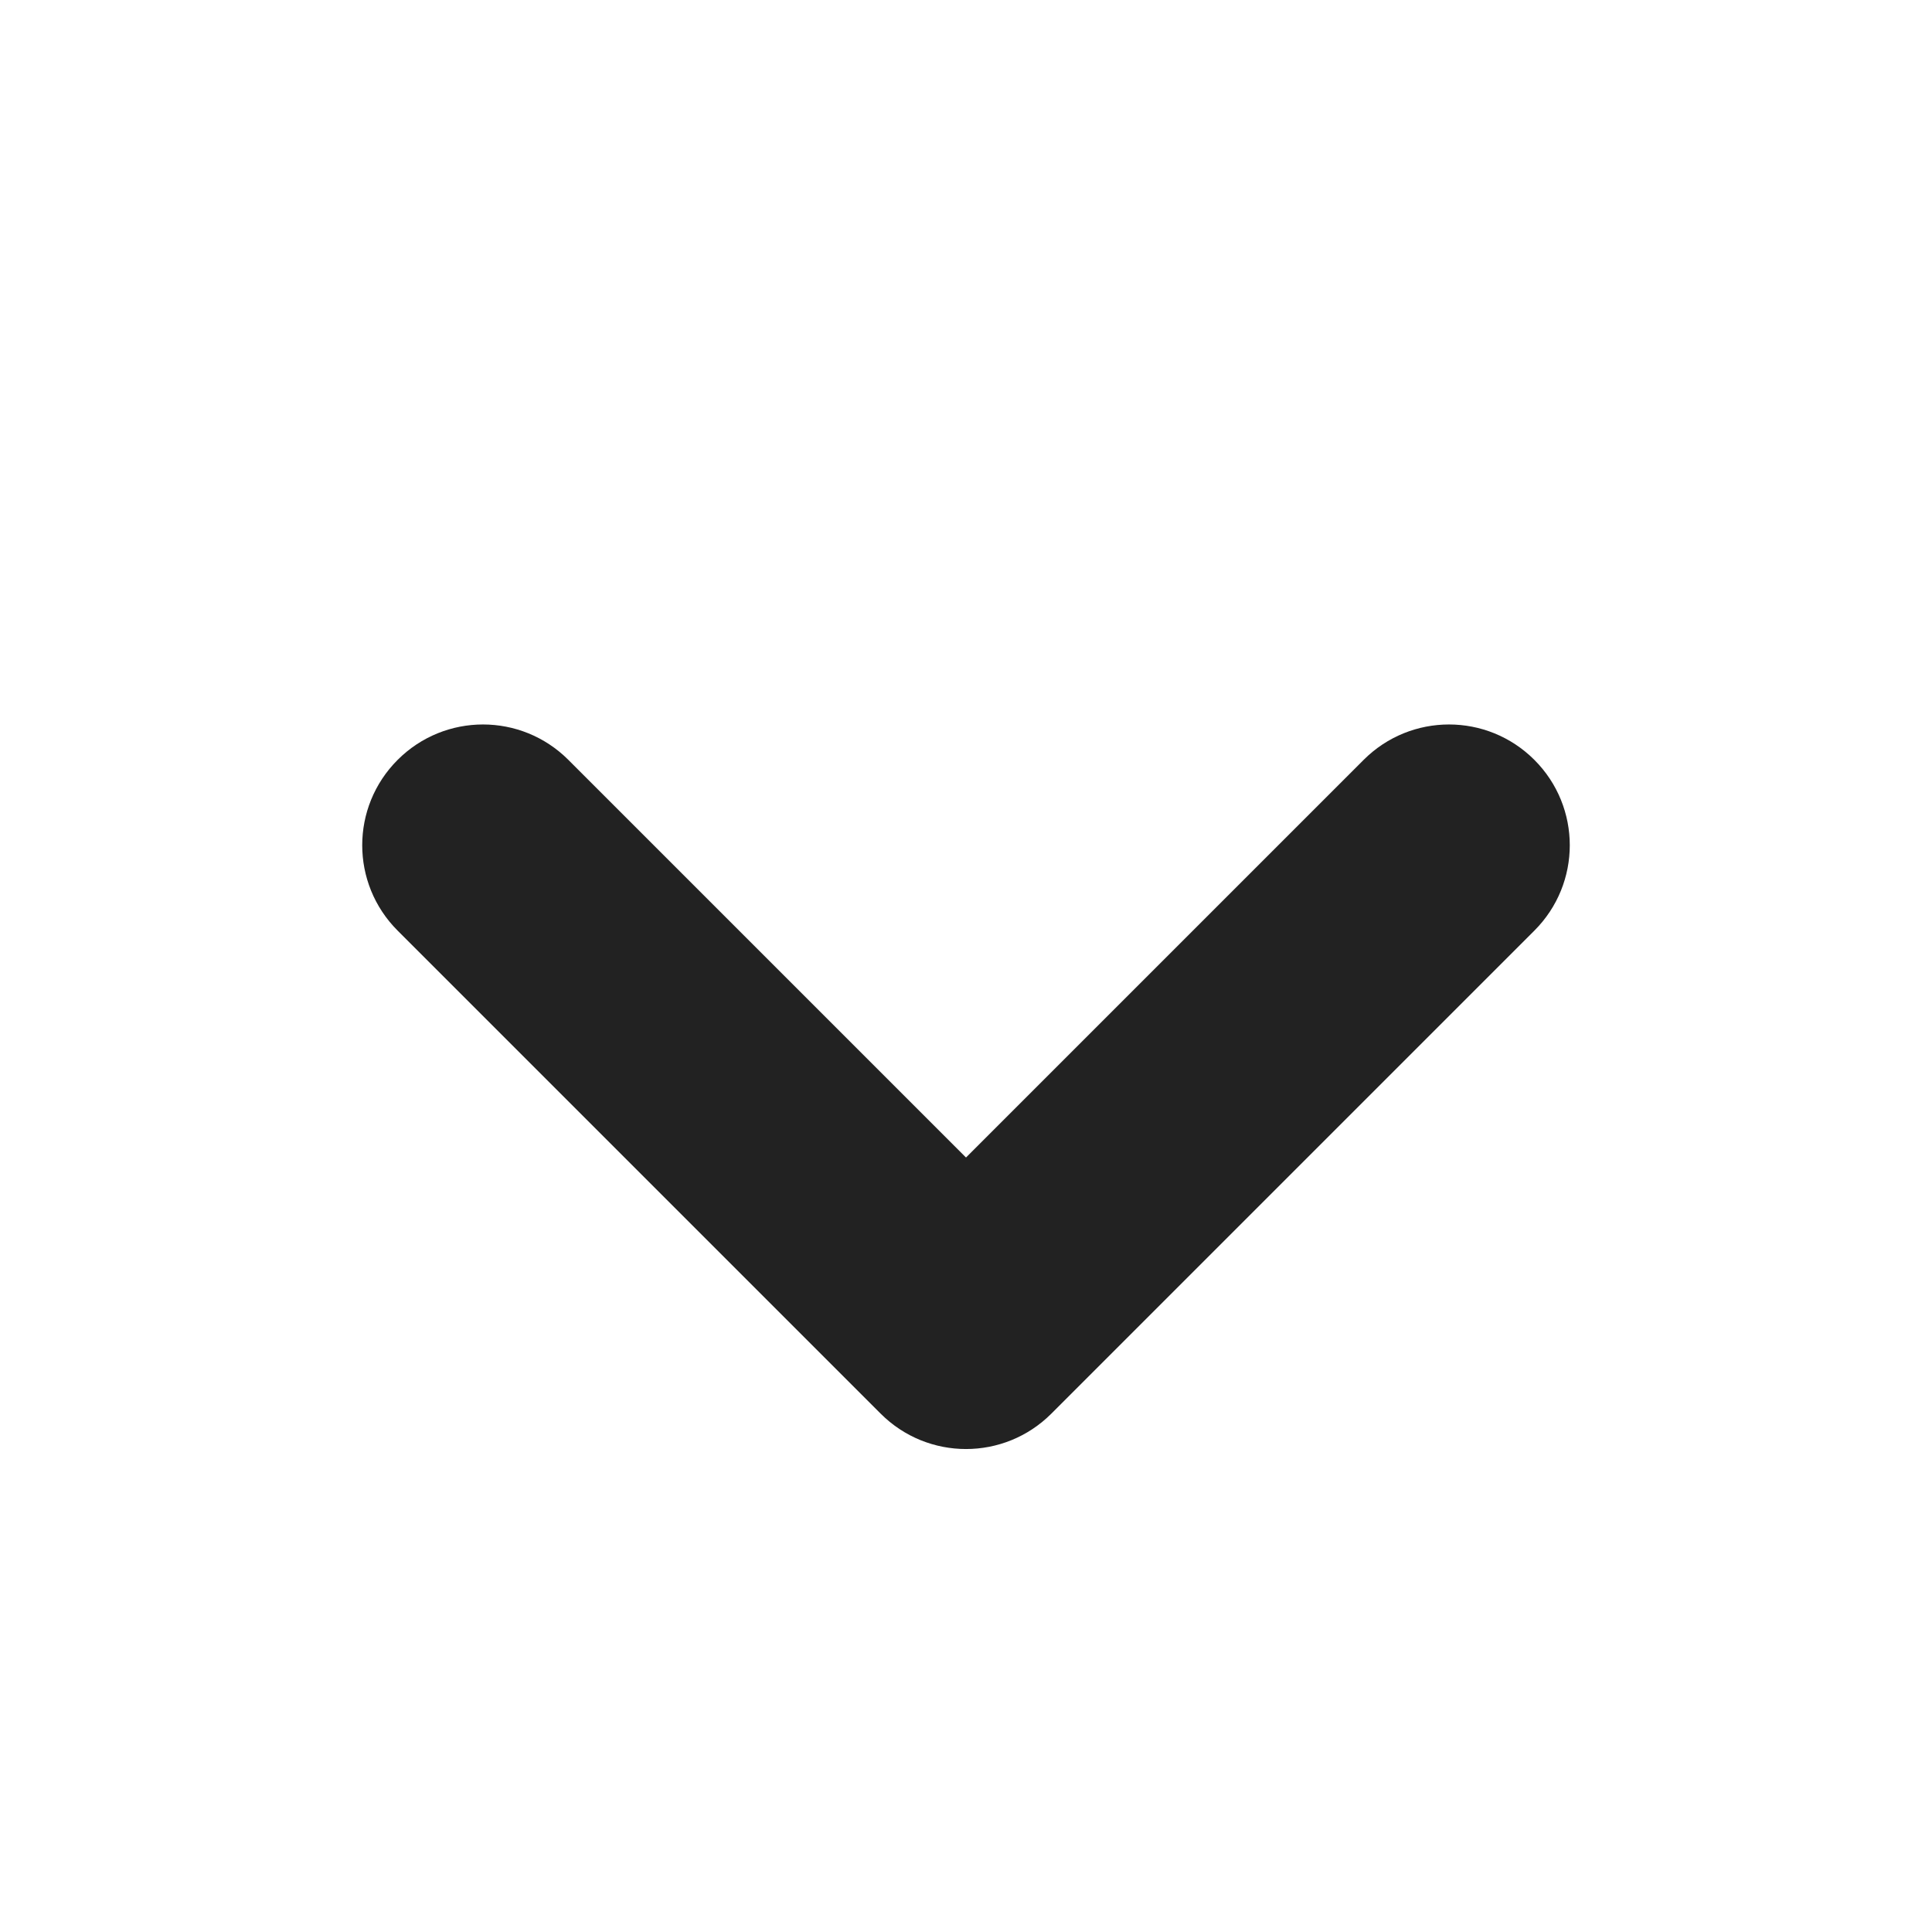
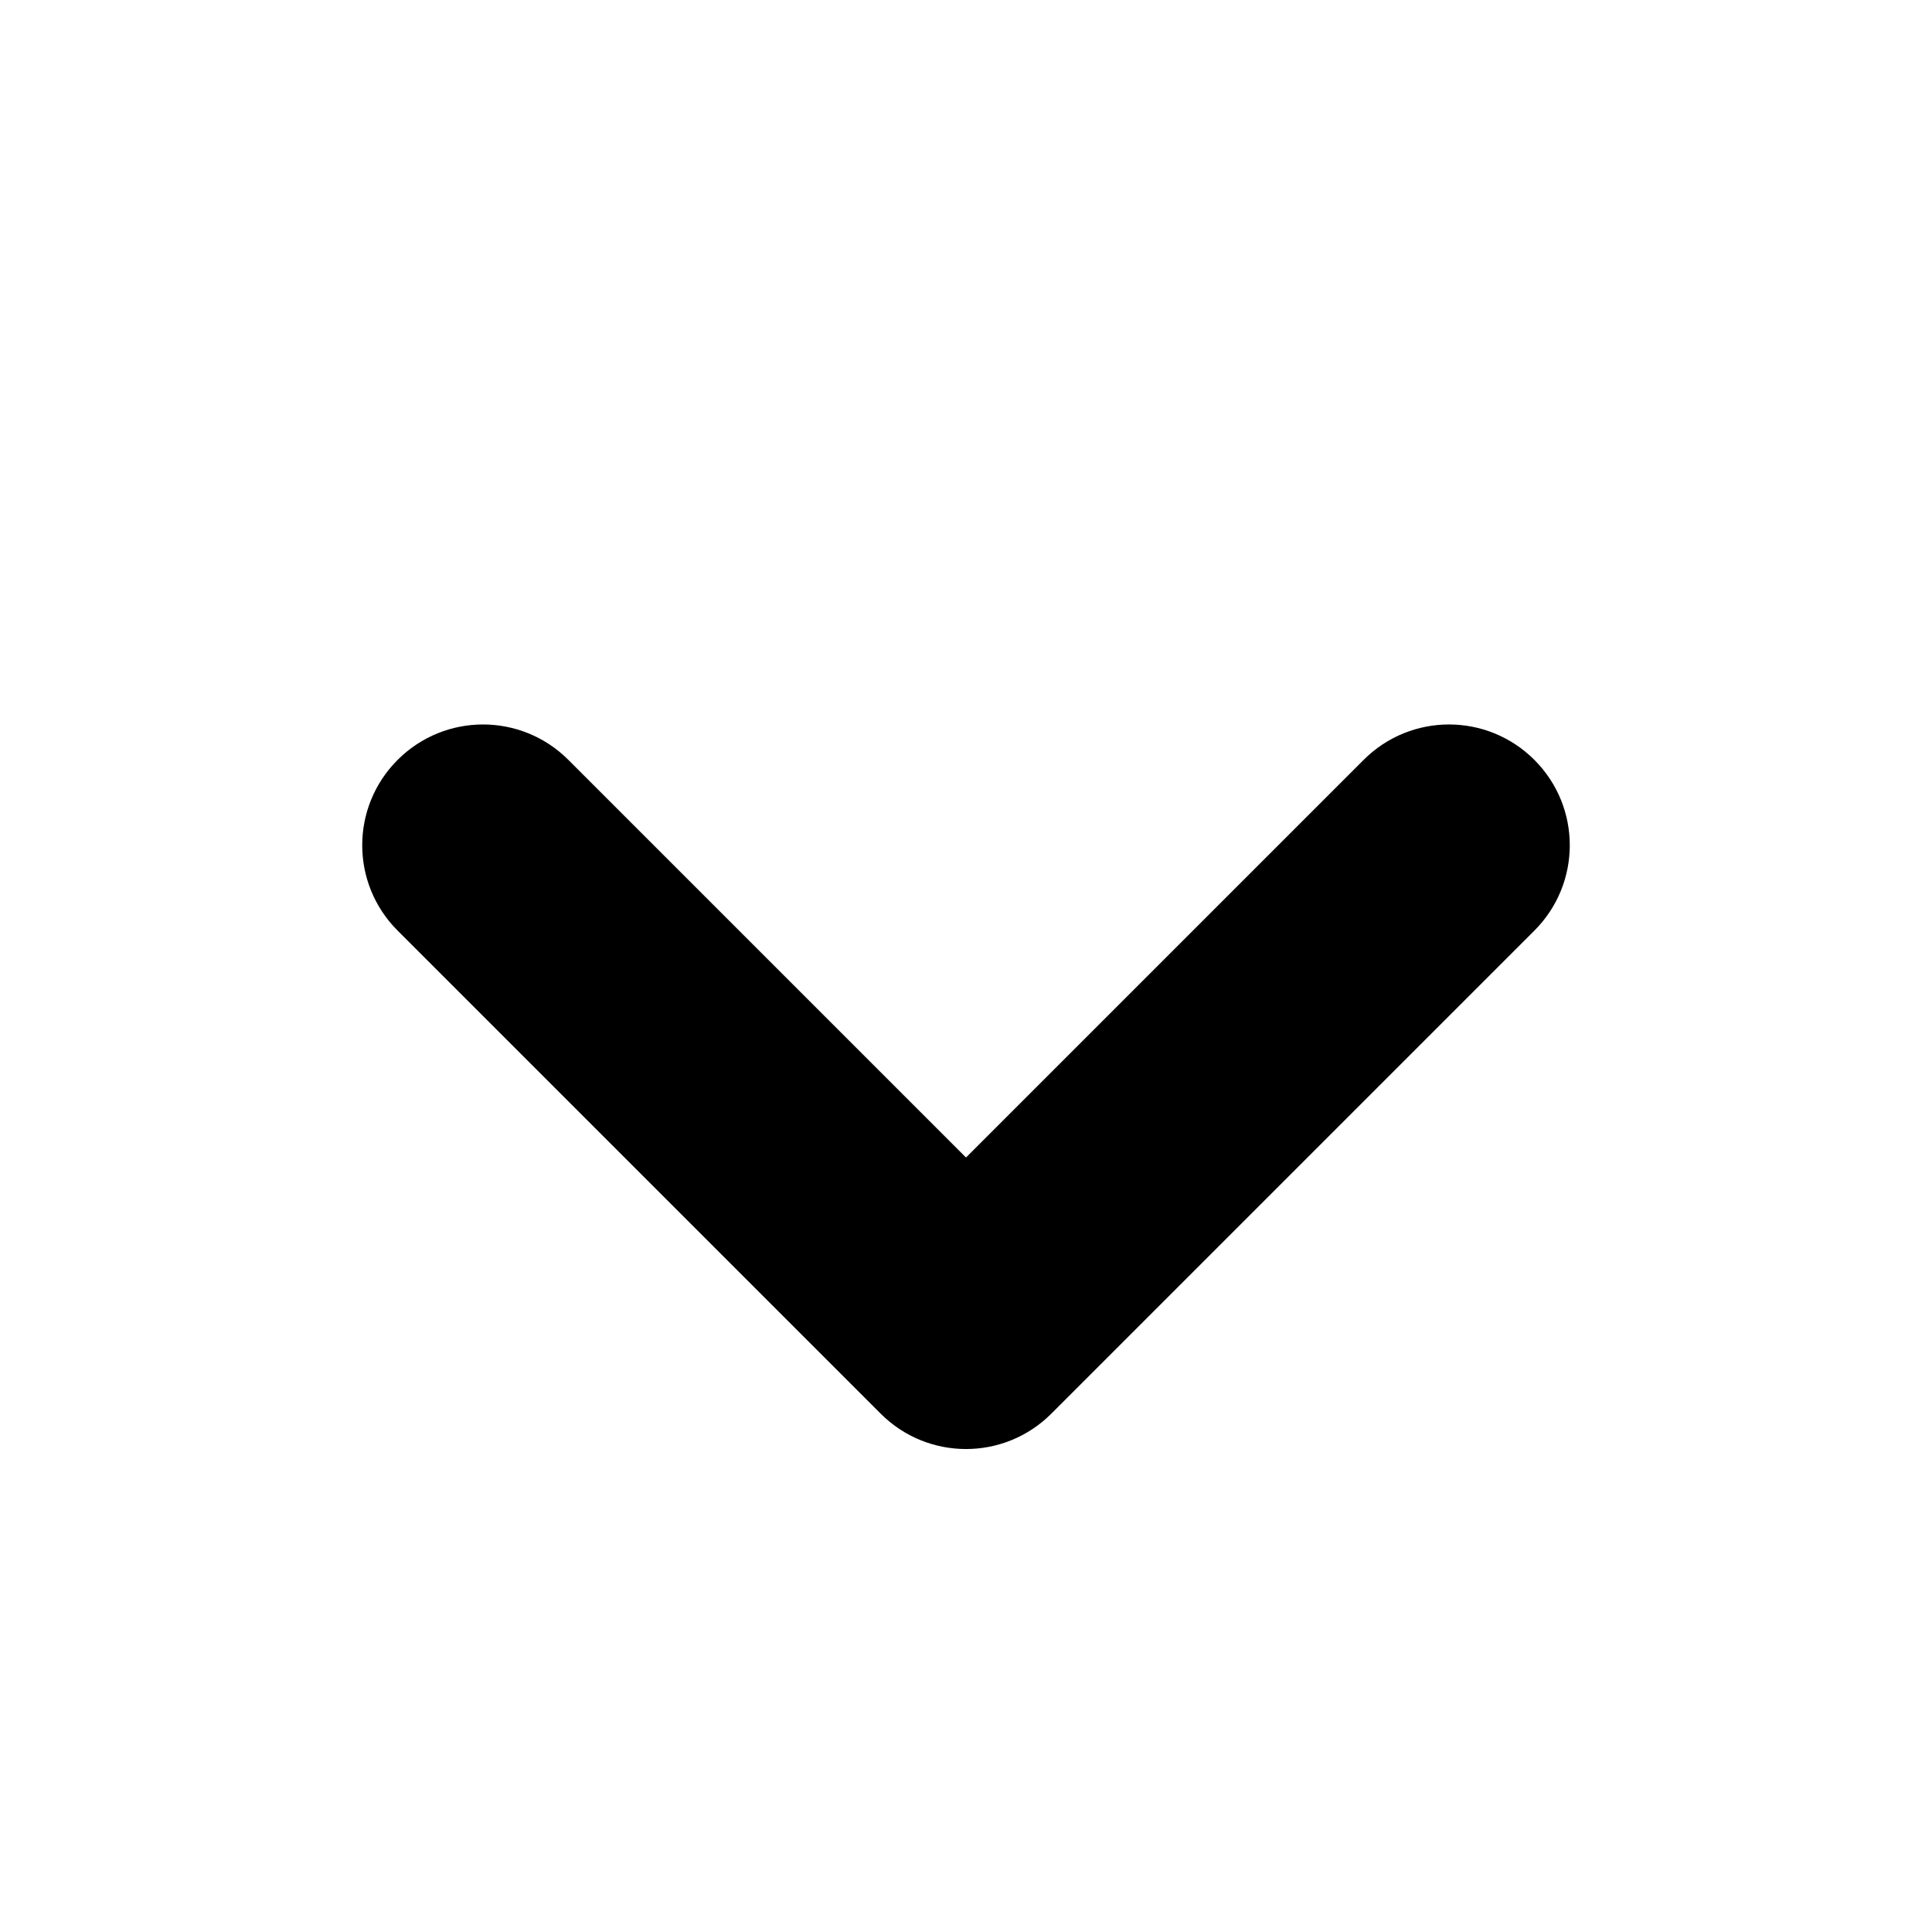
<svg xmlns="http://www.w3.org/2000/svg" height="16px" viewBox="0 0 16 16" width="16px">
-   <path d="m 3.293 7.707 l 4 4 c 0.391 0.391 1.023 0.391 1.414 0 l 4 -4 c 0.391 -0.391 0.391 -1.023 0 -1.414 s -1.023 -0.391 -1.414 0 l -3.293 3.293 l -3.293 -3.293 c -0.391 -0.391 -1.023 -0.391 -1.414 0 s -0.391 1.023 0 1.414 z m 0 0" fill="#222222" fill-rule="evenodd" />
+   <path d="m 3.293 7.707 l 4 4 c 0.391 0.391 1.023 0.391 1.414 0 l 4 -4 c 0.391 -0.391 0.391 -1.023 0 -1.414 s -1.023 -0.391 -1.414 0 l -3.293 3.293 l -3.293 -3.293 c -0.391 -0.391 -1.023 -0.391 -1.414 0 s -0.391 1.023 0 1.414 z" fill="currentColor" fill-rule="evenodd" />
</svg>
